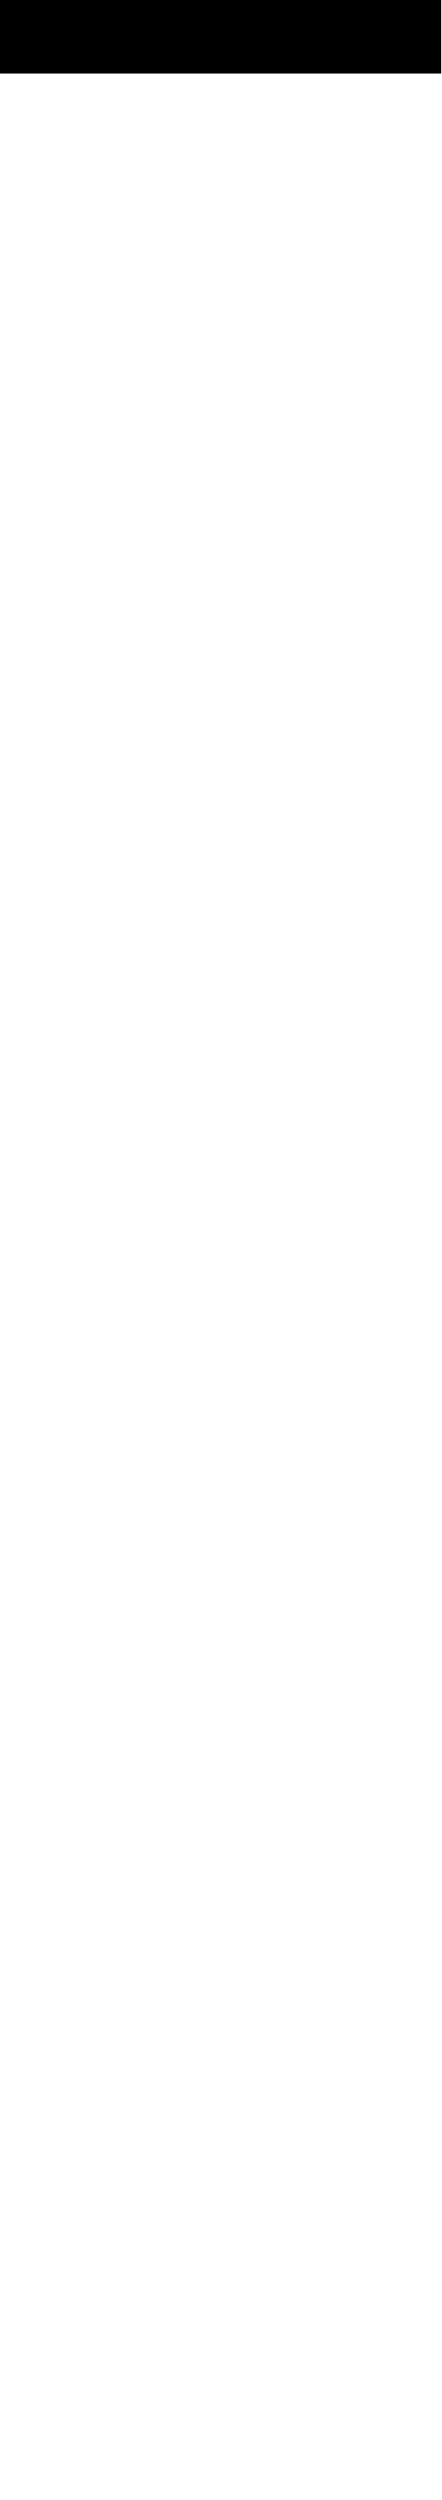
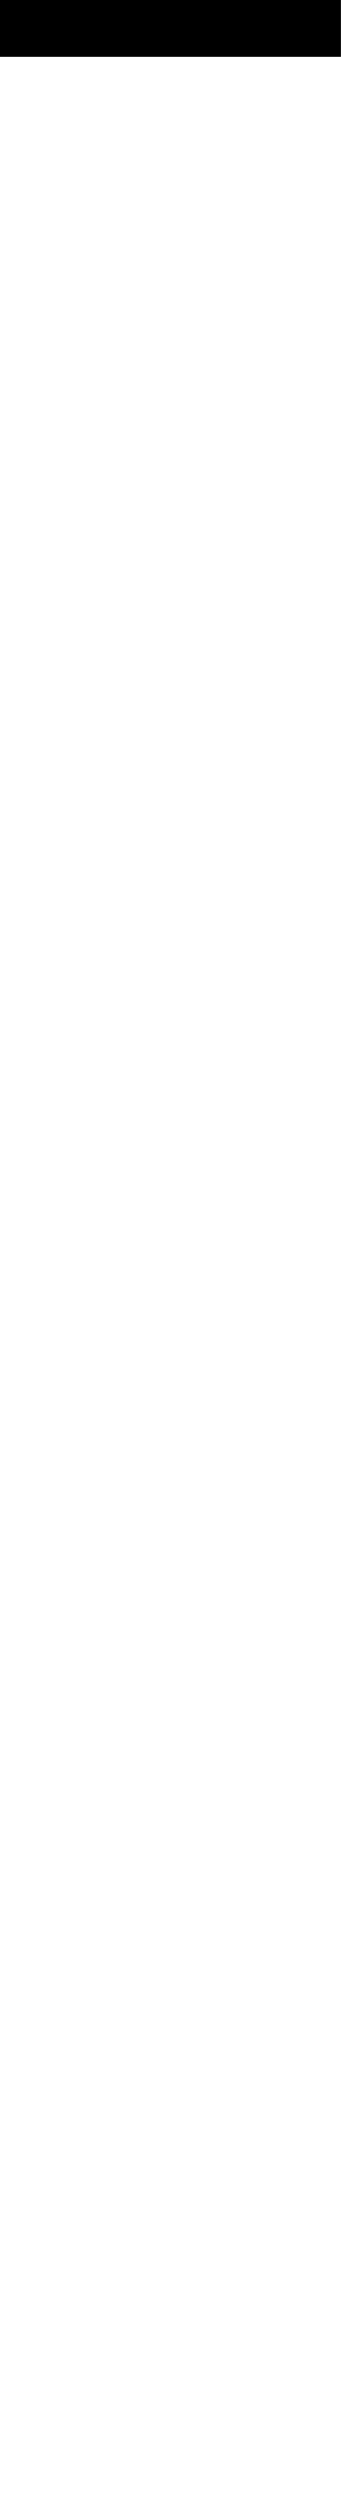
- <svg xmlns="http://www.w3.org/2000/svg" width="6" height="34">
+ <svg xmlns="http://www.w3.org/2000/svg" width="6" height="44">
  <path d="M103 5h6v34h-6z" style="fill:none;stroke-width:.433" transform="translate(-103 -5)" />
  <path d="M103 5h6v1h-6z" style="fill:#000;stroke-width:.433" transform="translate(-103 -5)" />
</svg>
